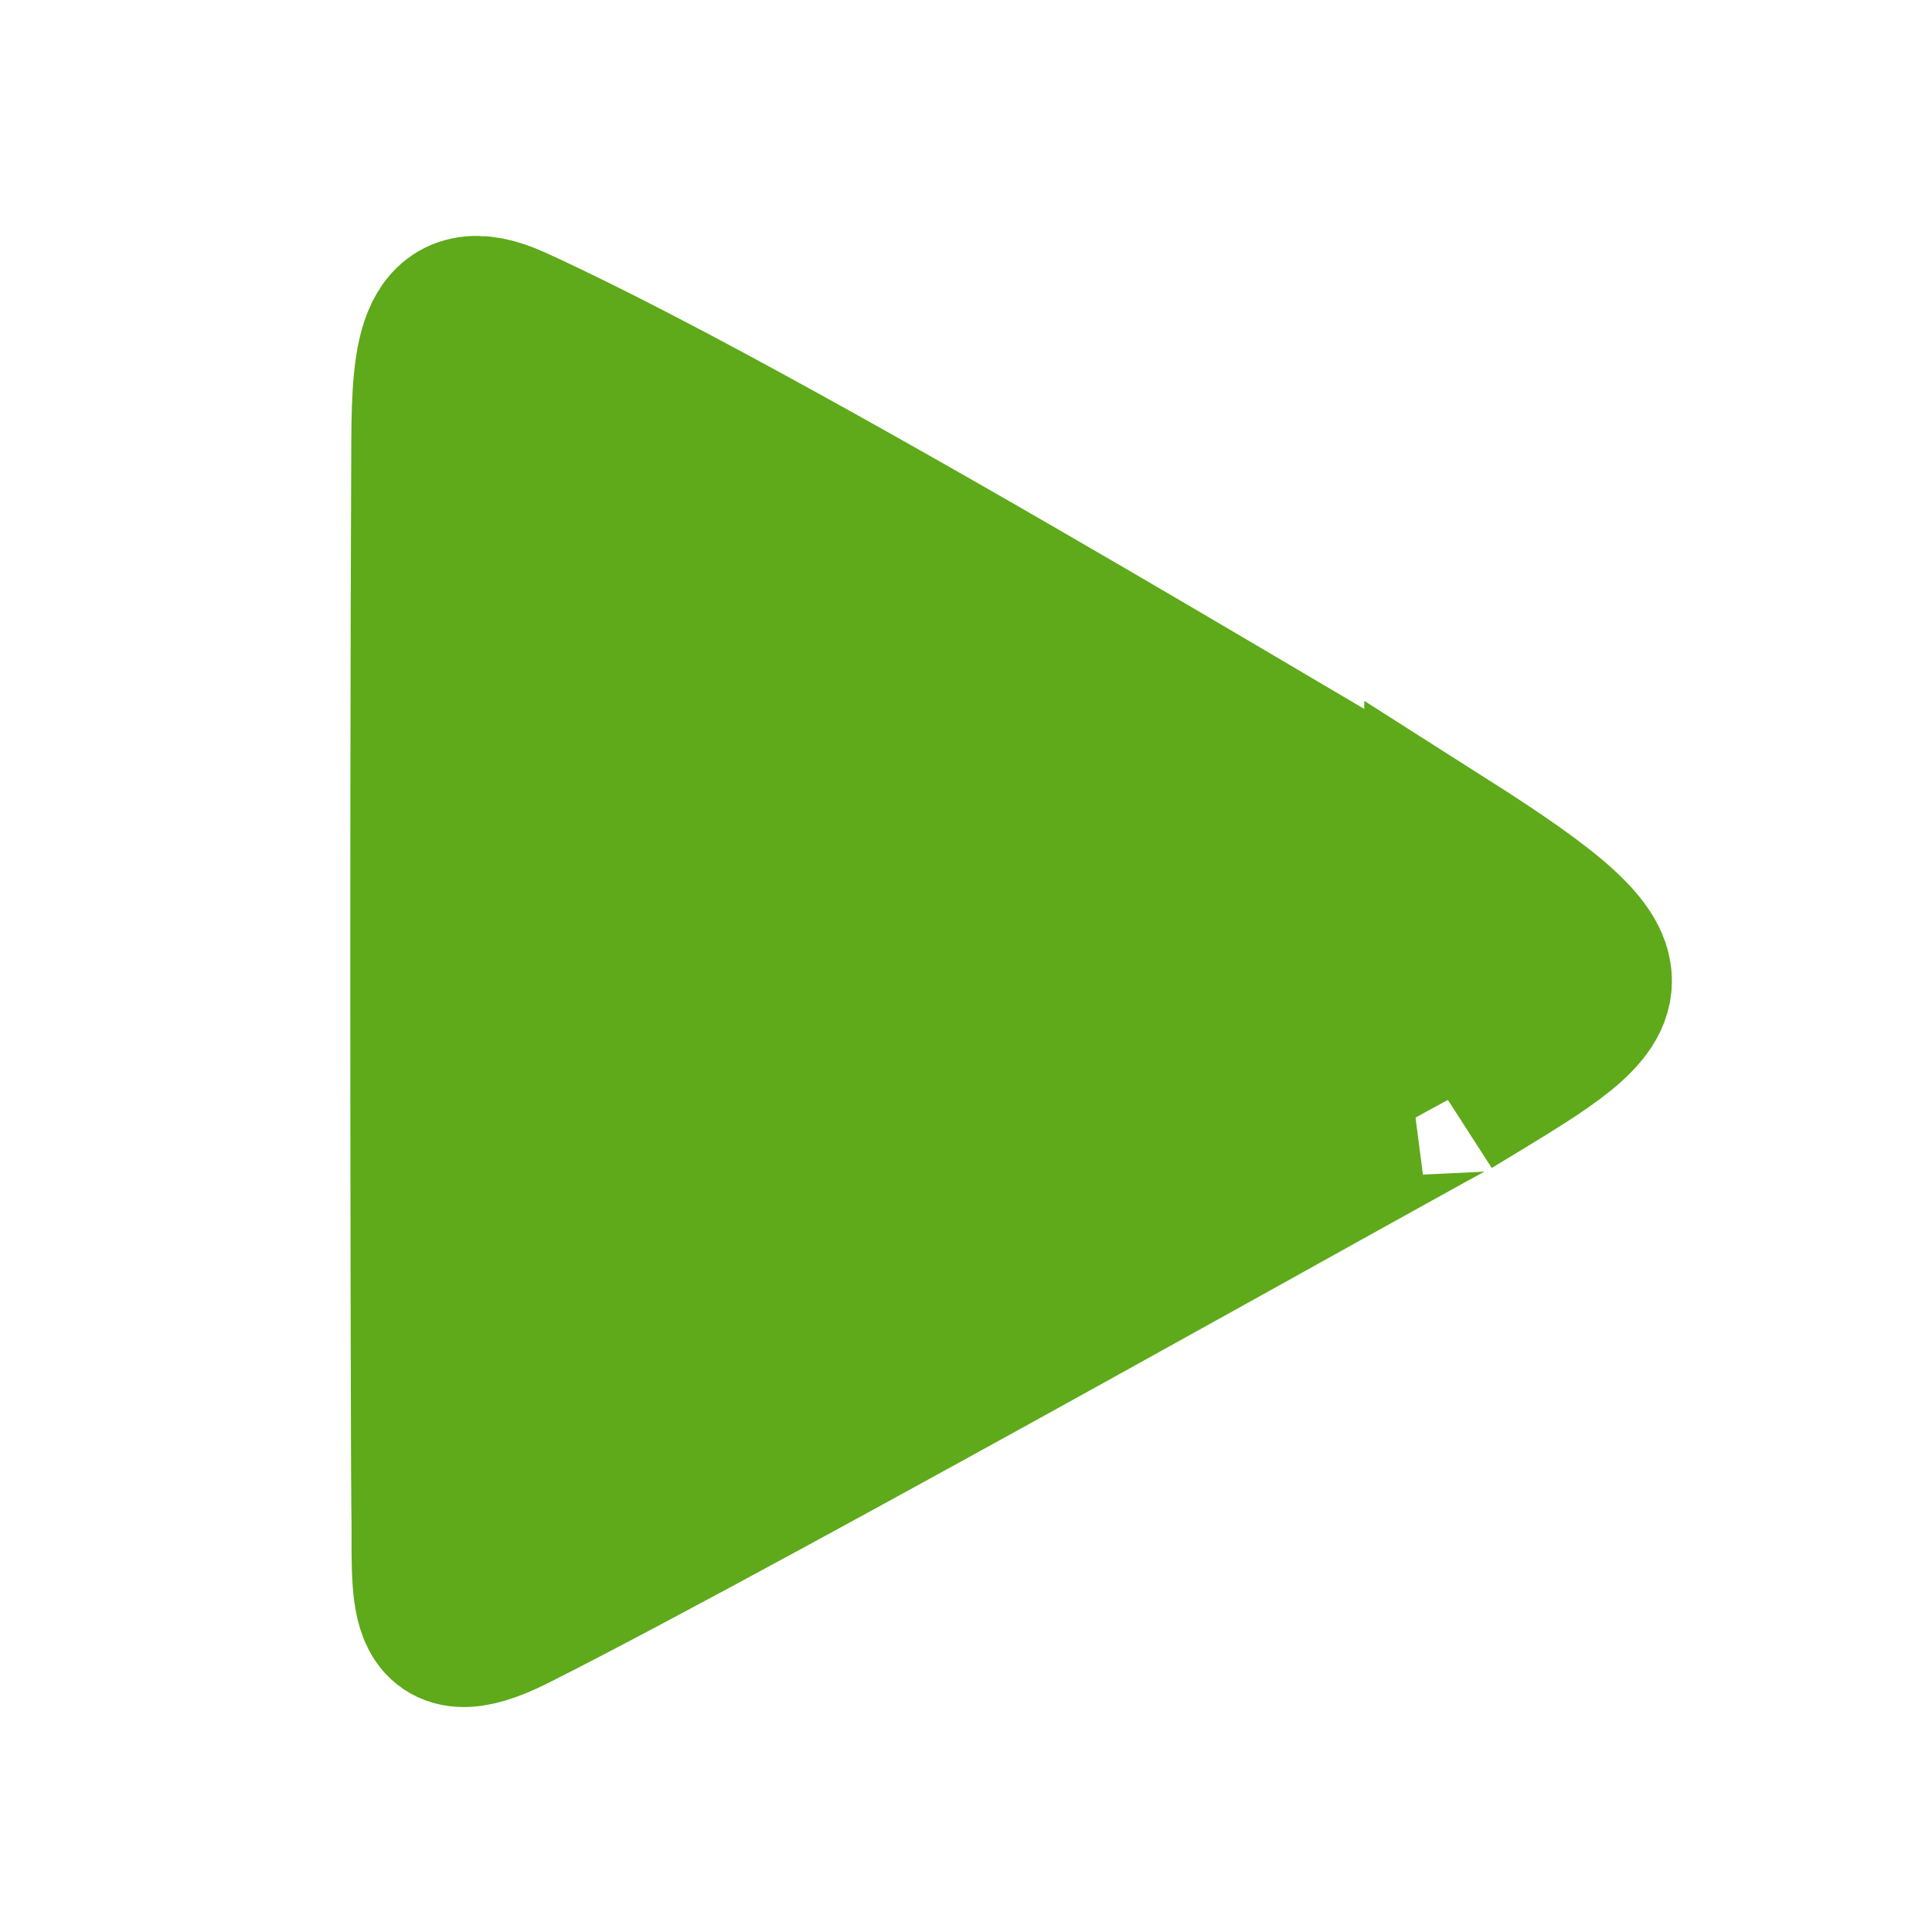
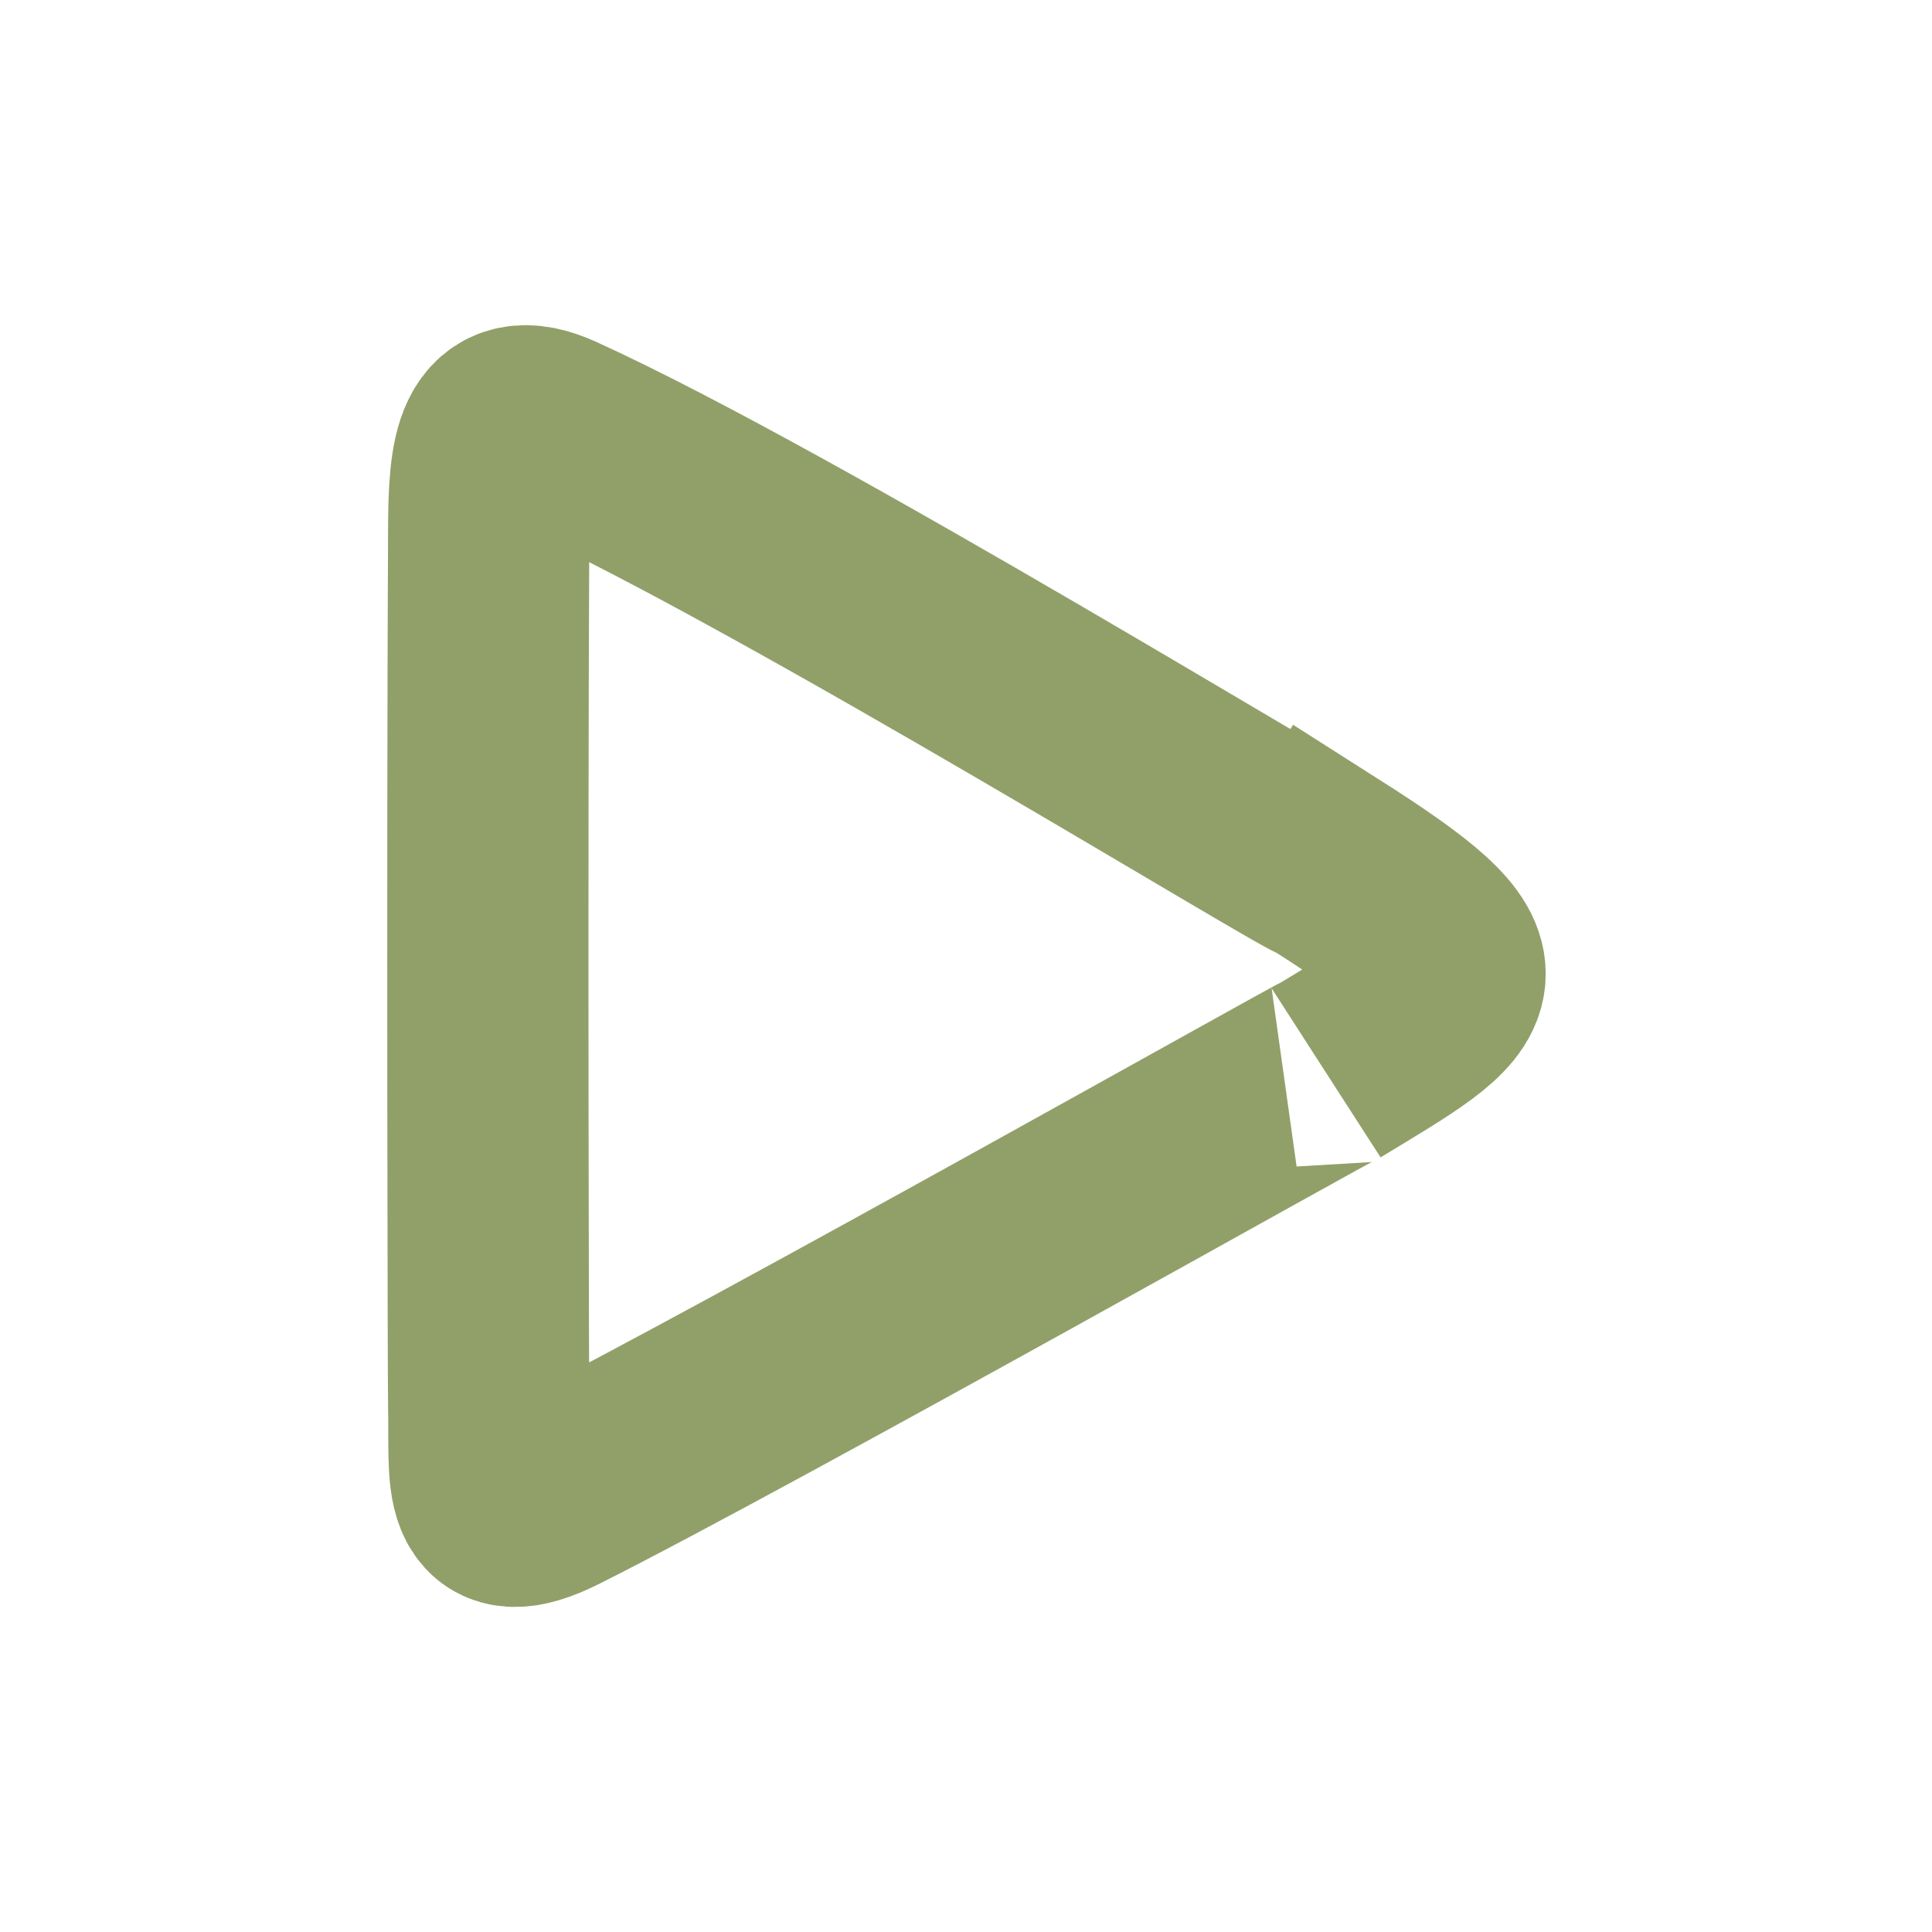
- <svg xmlns="http://www.w3.org/2000/svg" version="1.1" id="Layer_1" x="0px" y="0px" viewBox="0 0 24 24" xml:space="preserve" width="24" height="24">
+ <svg xmlns="http://www.w3.org/2000/svg" version="1.1" id="Layer_1" x="0px" y="0px" viewBox="0 0 12 12" xml:space="preserve" width="12" height="12">
  <defs id="defs854" />
-   <g id="g819" transform="matrix(0.03104434,0,0,0.03104584,0.640599,4.101474)" style="fill:#5eaa1a;stroke:#5eaa1a;stroke-width:64.422;stroke-miterlimit:4;stroke-dasharray:none;stroke-opacity:1;fill-opacity:1">
-     <path style="fill:#5eaa1a;stroke:#5eaa1a;stroke-width:64.422;stroke-miterlimit:4;stroke-dasharray:none;stroke-opacity:1;fill-opacity:1" d="M 557.498,206.998 C 556.023,209.327 299.061,50.553 184.315,-1.692 154.707,-15.173 152.321,8.763 152.154,44.419 c -0.814,173.309 -0.178,416.751 0,425.492 0.736,36.152 -4.399,60.982 32.161,42.588 96.933,-48.768 383.31,-210.327 375.276,-204.827 68.972,-41.77 82.396,-46.935 -2.093,-100.675 z" id="path817" />
+   <g id="g819" transform="matrix(0.01280184,0,0,0.01280246,1.087473,2.715106)" style="fill:none;fill-opacity:1;stroke:#91a069;stroke-width:97.64;stroke-miterlimit:4;stroke-dasharray:none;stroke-opacity:1">
+     <path style="fill:none;fill-opacity:1;stroke:#91a069;stroke-width:97.64;stroke-miterlimit:4;stroke-dasharray:none;stroke-opacity:1" d="M 557.498,206.998 C 556.023,209.327 299.061,50.553 184.315,-1.692 154.707,-15.173 152.321,8.763 152.154,44.419 c -0.814,173.309 -0.178,416.751 0,425.492 0.736,36.152 -4.399,60.982 32.161,42.588 96.933,-48.768 383.31,-210.327 375.276,-204.827 68.972,-41.77 82.396,-46.935 -2.093,-100.675 z" id="path817" />
  </g>
-   <g id="g821" transform="translate(-152.6298,-488.0234)">
+   <g id="g821" transform="translate(-156.967,-497.2301)">
</g>
-   <g id="g823" transform="translate(-152.6298,-488.0234)">
+   <g id="g823" transform="translate(-156.967,-497.2301)">
</g>
-   <g id="g825" transform="translate(-152.6298,-488.0234)">
+   <g id="g825" transform="translate(-156.967,-497.2301)">
</g>
-   <g id="g827" transform="translate(-152.6298,-488.0234)">
+   <g id="g827" transform="translate(-156.967,-497.2301)">
</g>
-   <g id="g829" transform="translate(-152.6298,-488.0234)">
+   <g id="g829" transform="translate(-156.967,-497.2301)">
</g>
-   <g id="g831" transform="translate(-152.6298,-488.0234)">
+   <g id="g831" transform="translate(-156.967,-497.2301)">
</g>
-   <g id="g833" transform="translate(-152.6298,-488.0234)">
+   <g id="g833" transform="translate(-156.967,-497.2301)">
</g>
-   <g id="g835" transform="translate(-152.6298,-488.0234)">
+   <g id="g835" transform="translate(-156.967,-497.2301)">
</g>
-   <g id="g837" transform="translate(-152.6298,-488.0234)">
+   <g id="g837" transform="translate(-156.967,-497.2301)">
</g>
-   <g id="g839" transform="translate(-152.6298,-488.0234)">
+   <g id="g839" transform="translate(-156.967,-497.2301)">
</g>
-   <g id="g841" transform="translate(-152.6298,-488.0234)">
+   <g id="g841" transform="translate(-156.967,-497.2301)">
</g>
-   <g id="g843" transform="translate(-152.6298,-488.0234)">
+   <g id="g843" transform="translate(-156.967,-497.2301)">
</g>
-   <g id="g845" transform="translate(-152.6298,-488.0234)">
+   <g id="g845" transform="translate(-156.967,-497.2301)">
</g>
-   <g id="g847" transform="translate(-152.6298,-488.0234)">
+   <g id="g847" transform="translate(-156.967,-497.2301)">
</g>
-   <g id="g849" transform="translate(-152.6298,-488.0234)">
+   <g id="g849" transform="translate(-156.967,-497.2301)">
</g>
</svg>
